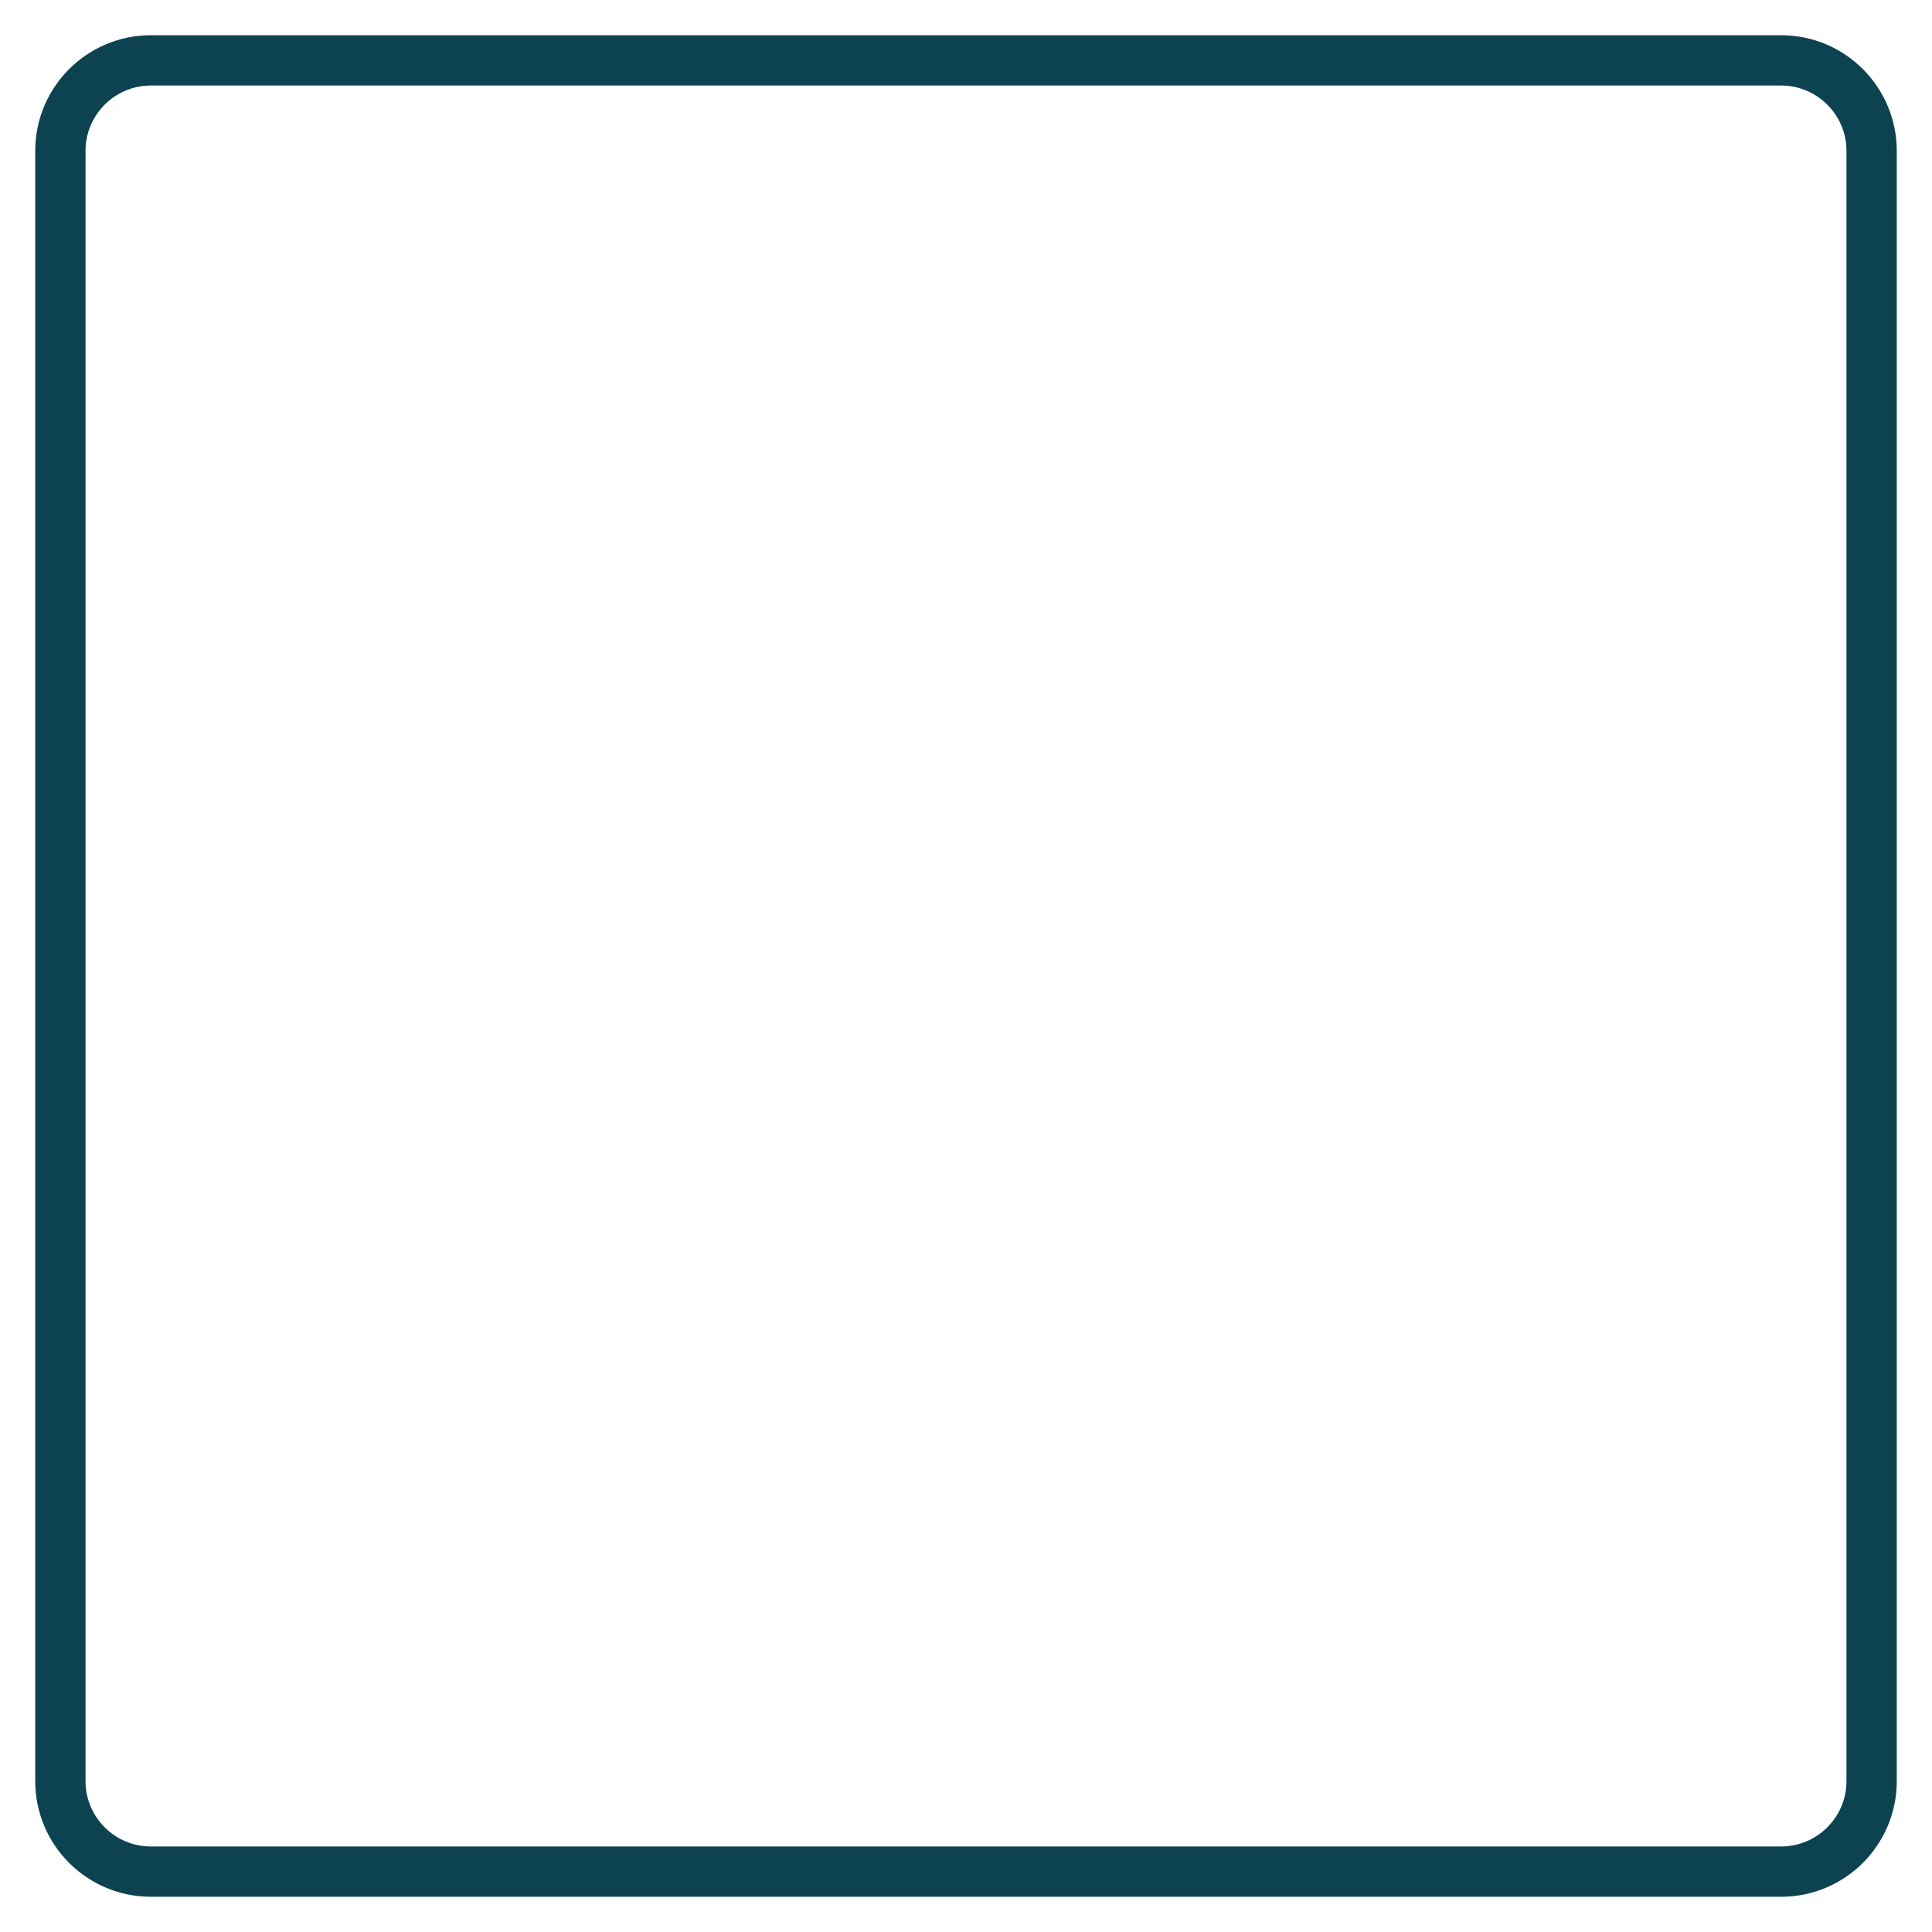
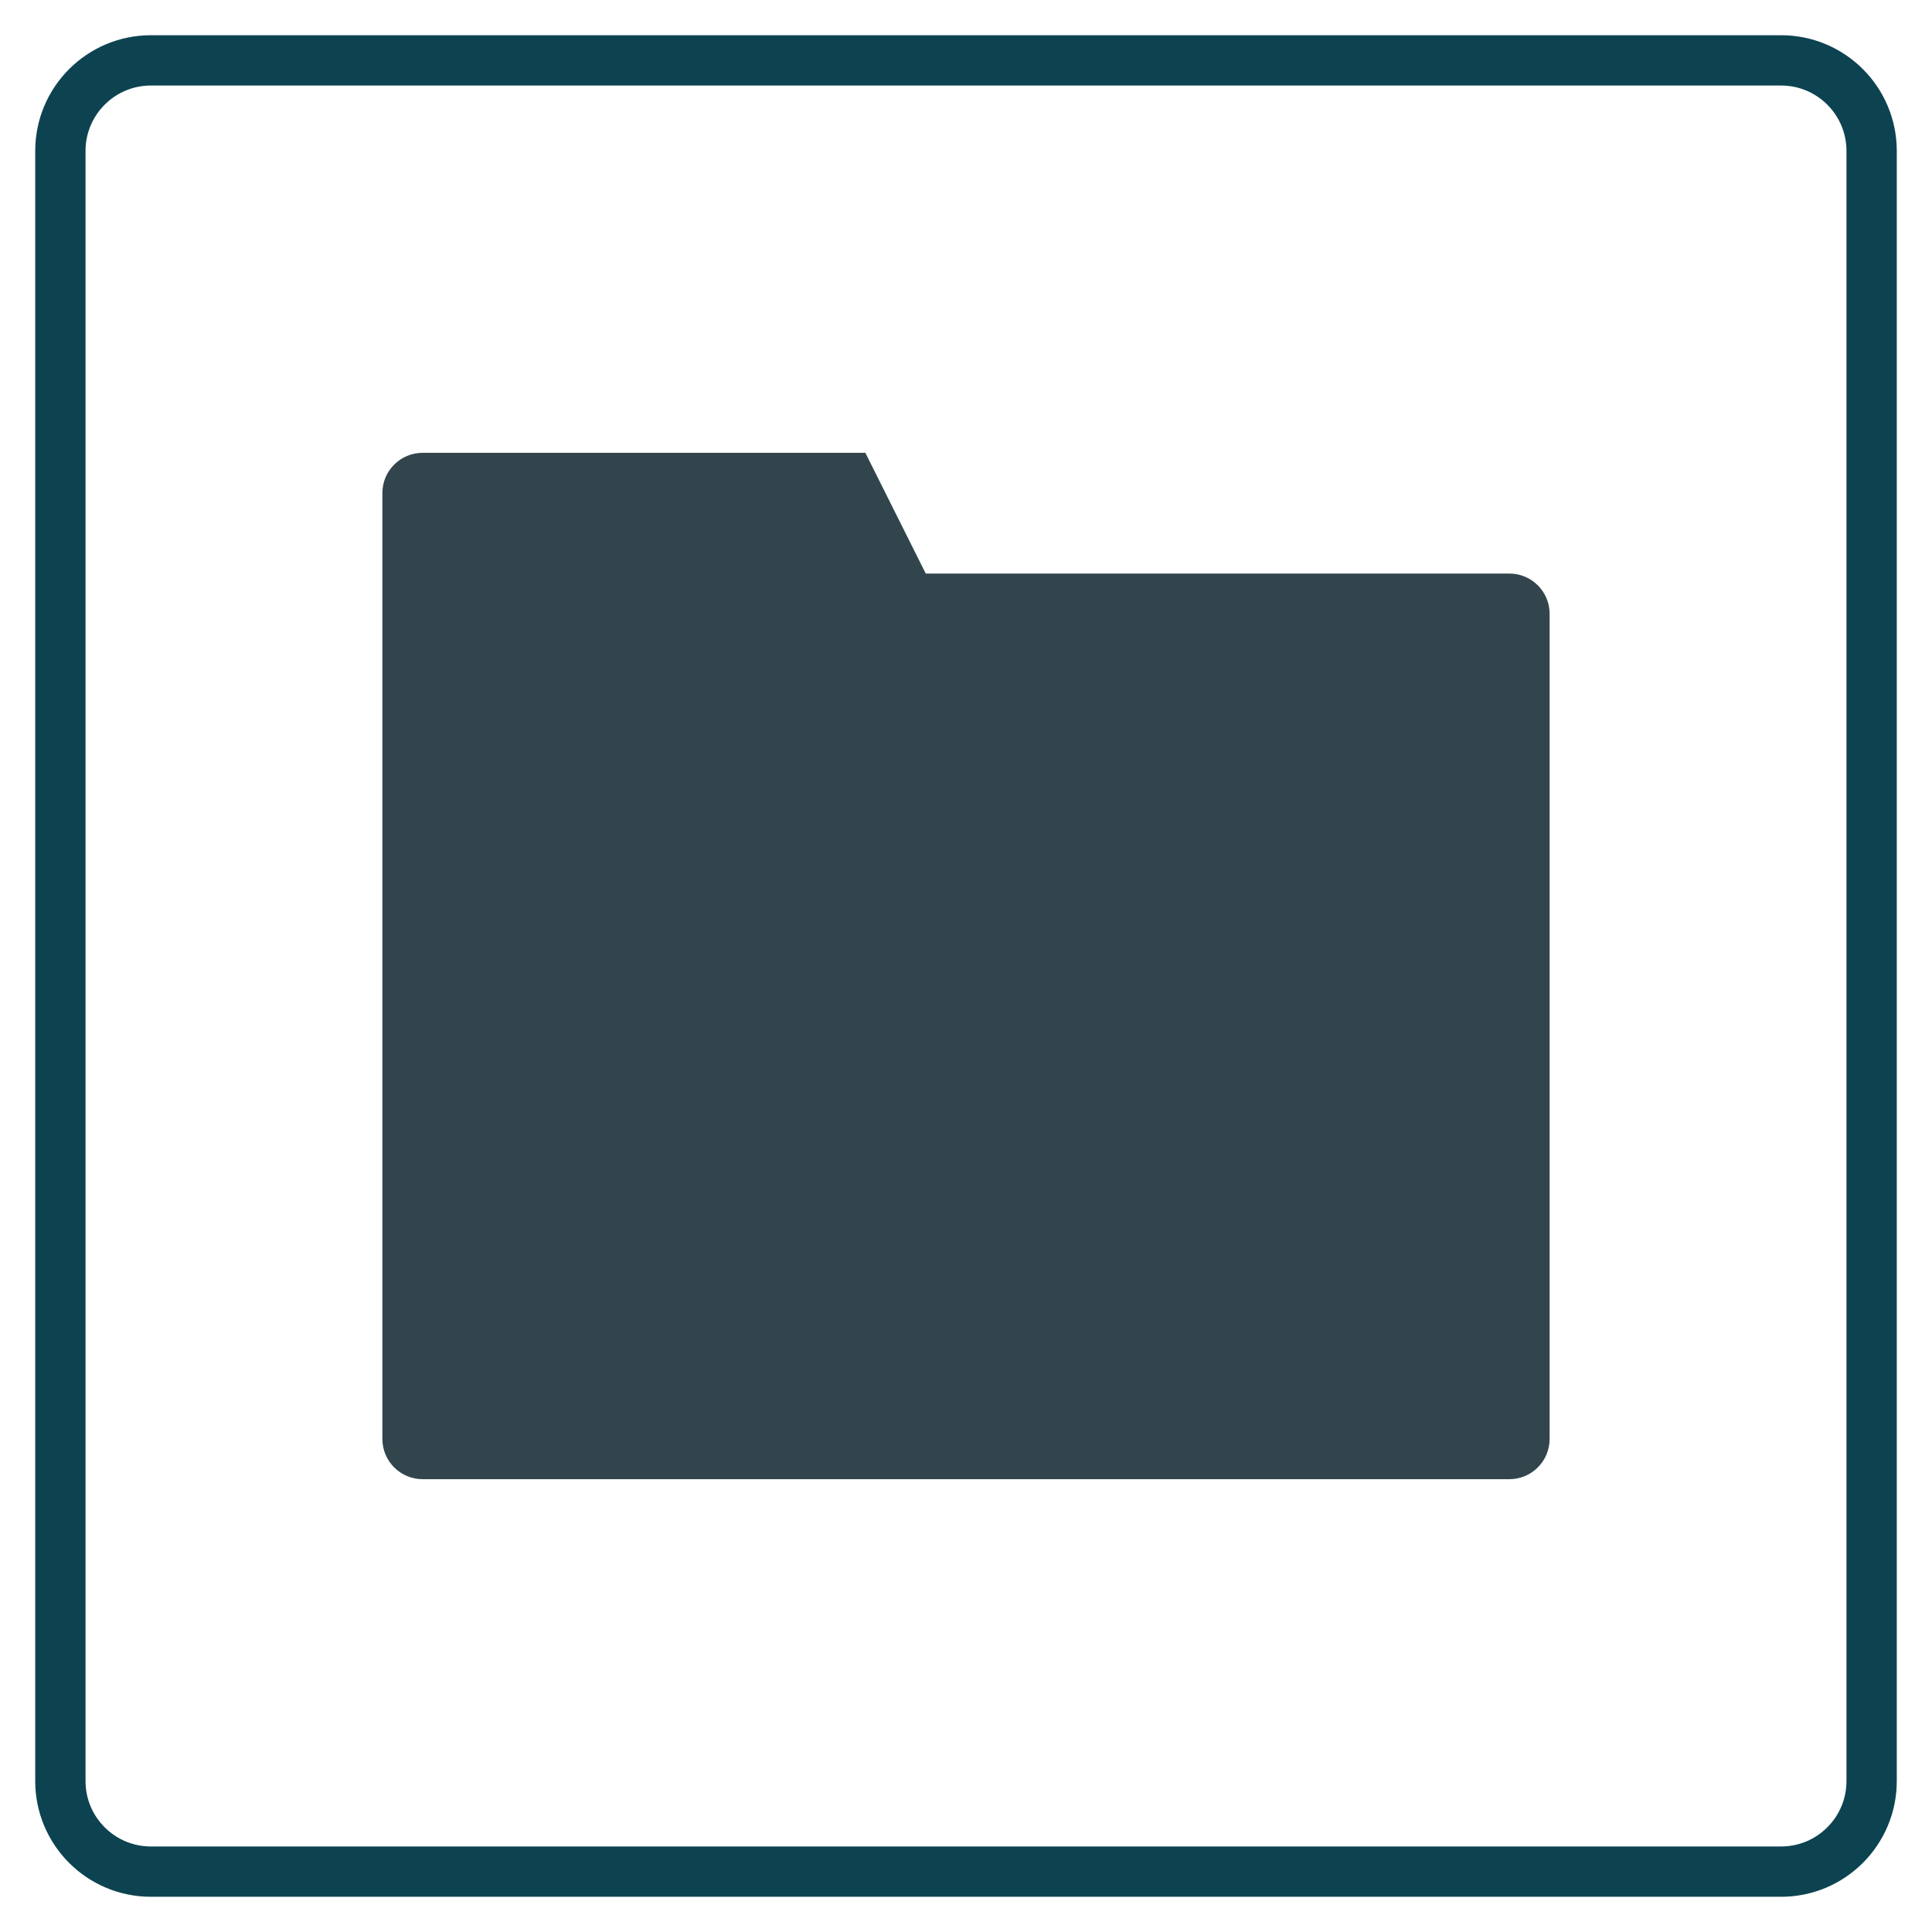
- <svg xmlns="http://www.w3.org/2000/svg" id="musical_symbol-xxhdpi" width="192" height="192">
+ <svg xmlns="http://www.w3.org/2000/svg" id="folder-xxhdpi" width="192" height="192">
  <rect x="6" y="6" rx="9" ry="9" width="180" height="180" style="fill-opacity:0.0;stroke:#0d4351;stroke-width:5;opacity:1.0" />
+   <path d="M38 49            a4,4 0 0 1 4,-4            L86 45            L92 57            L150 57            a4,4 0 0 1 4,4            L154 143            a4,4 0 0 1 -4,4            L42 147            a4,4 0 0 1 -4,-4            z" style="fill:#32454C" />
</svg>
